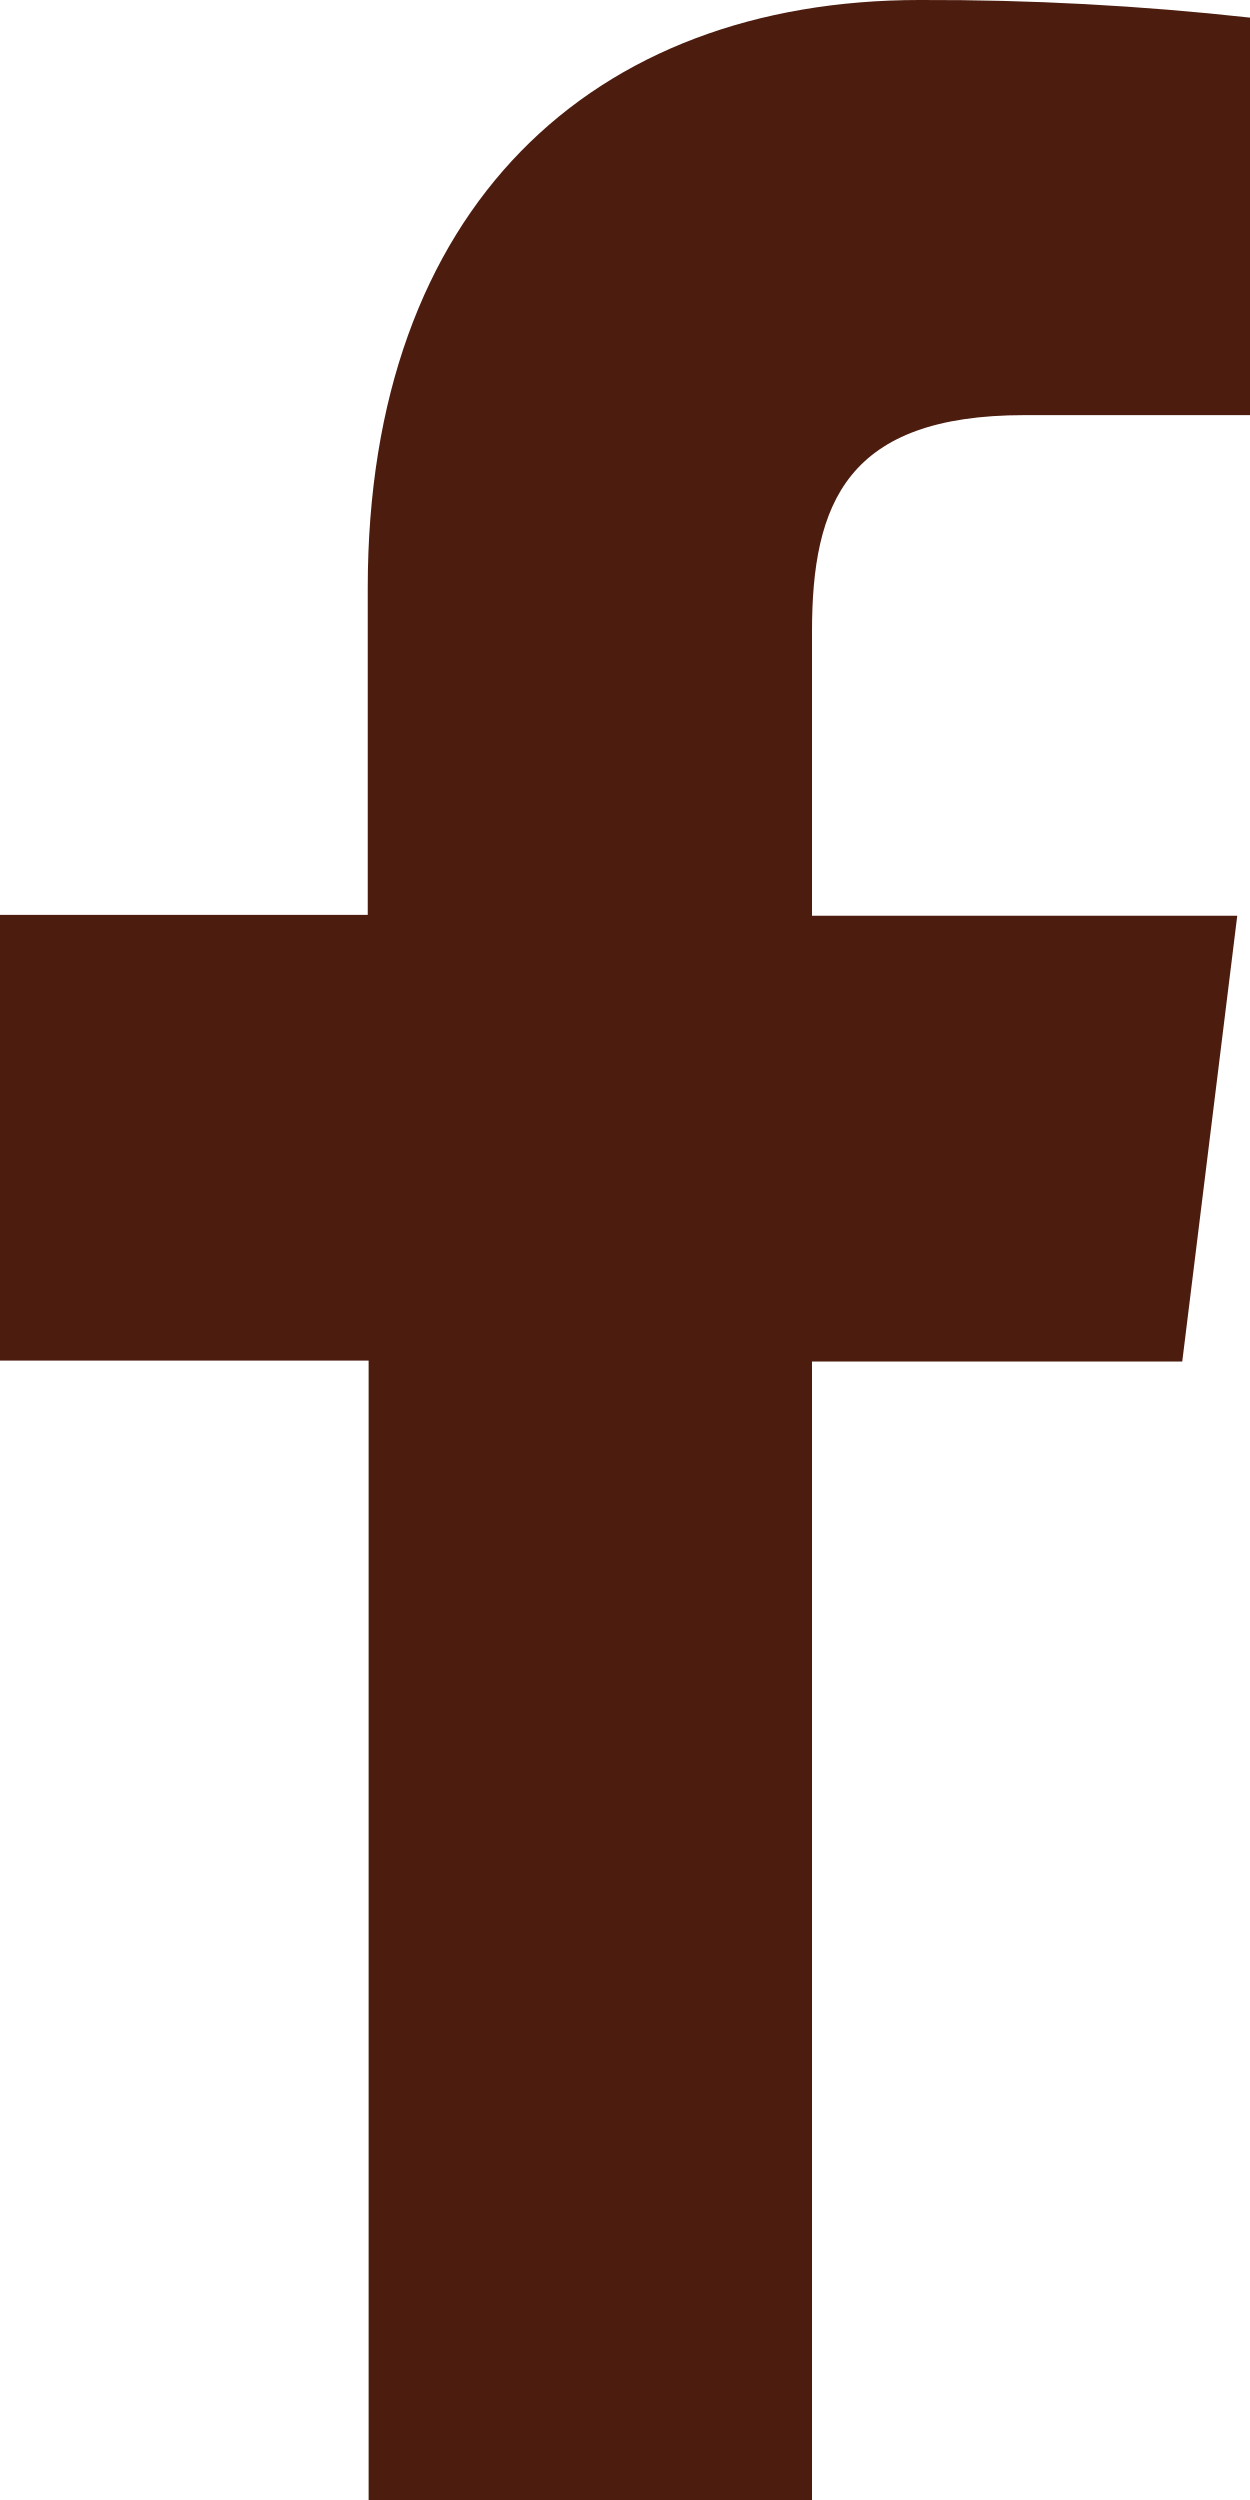
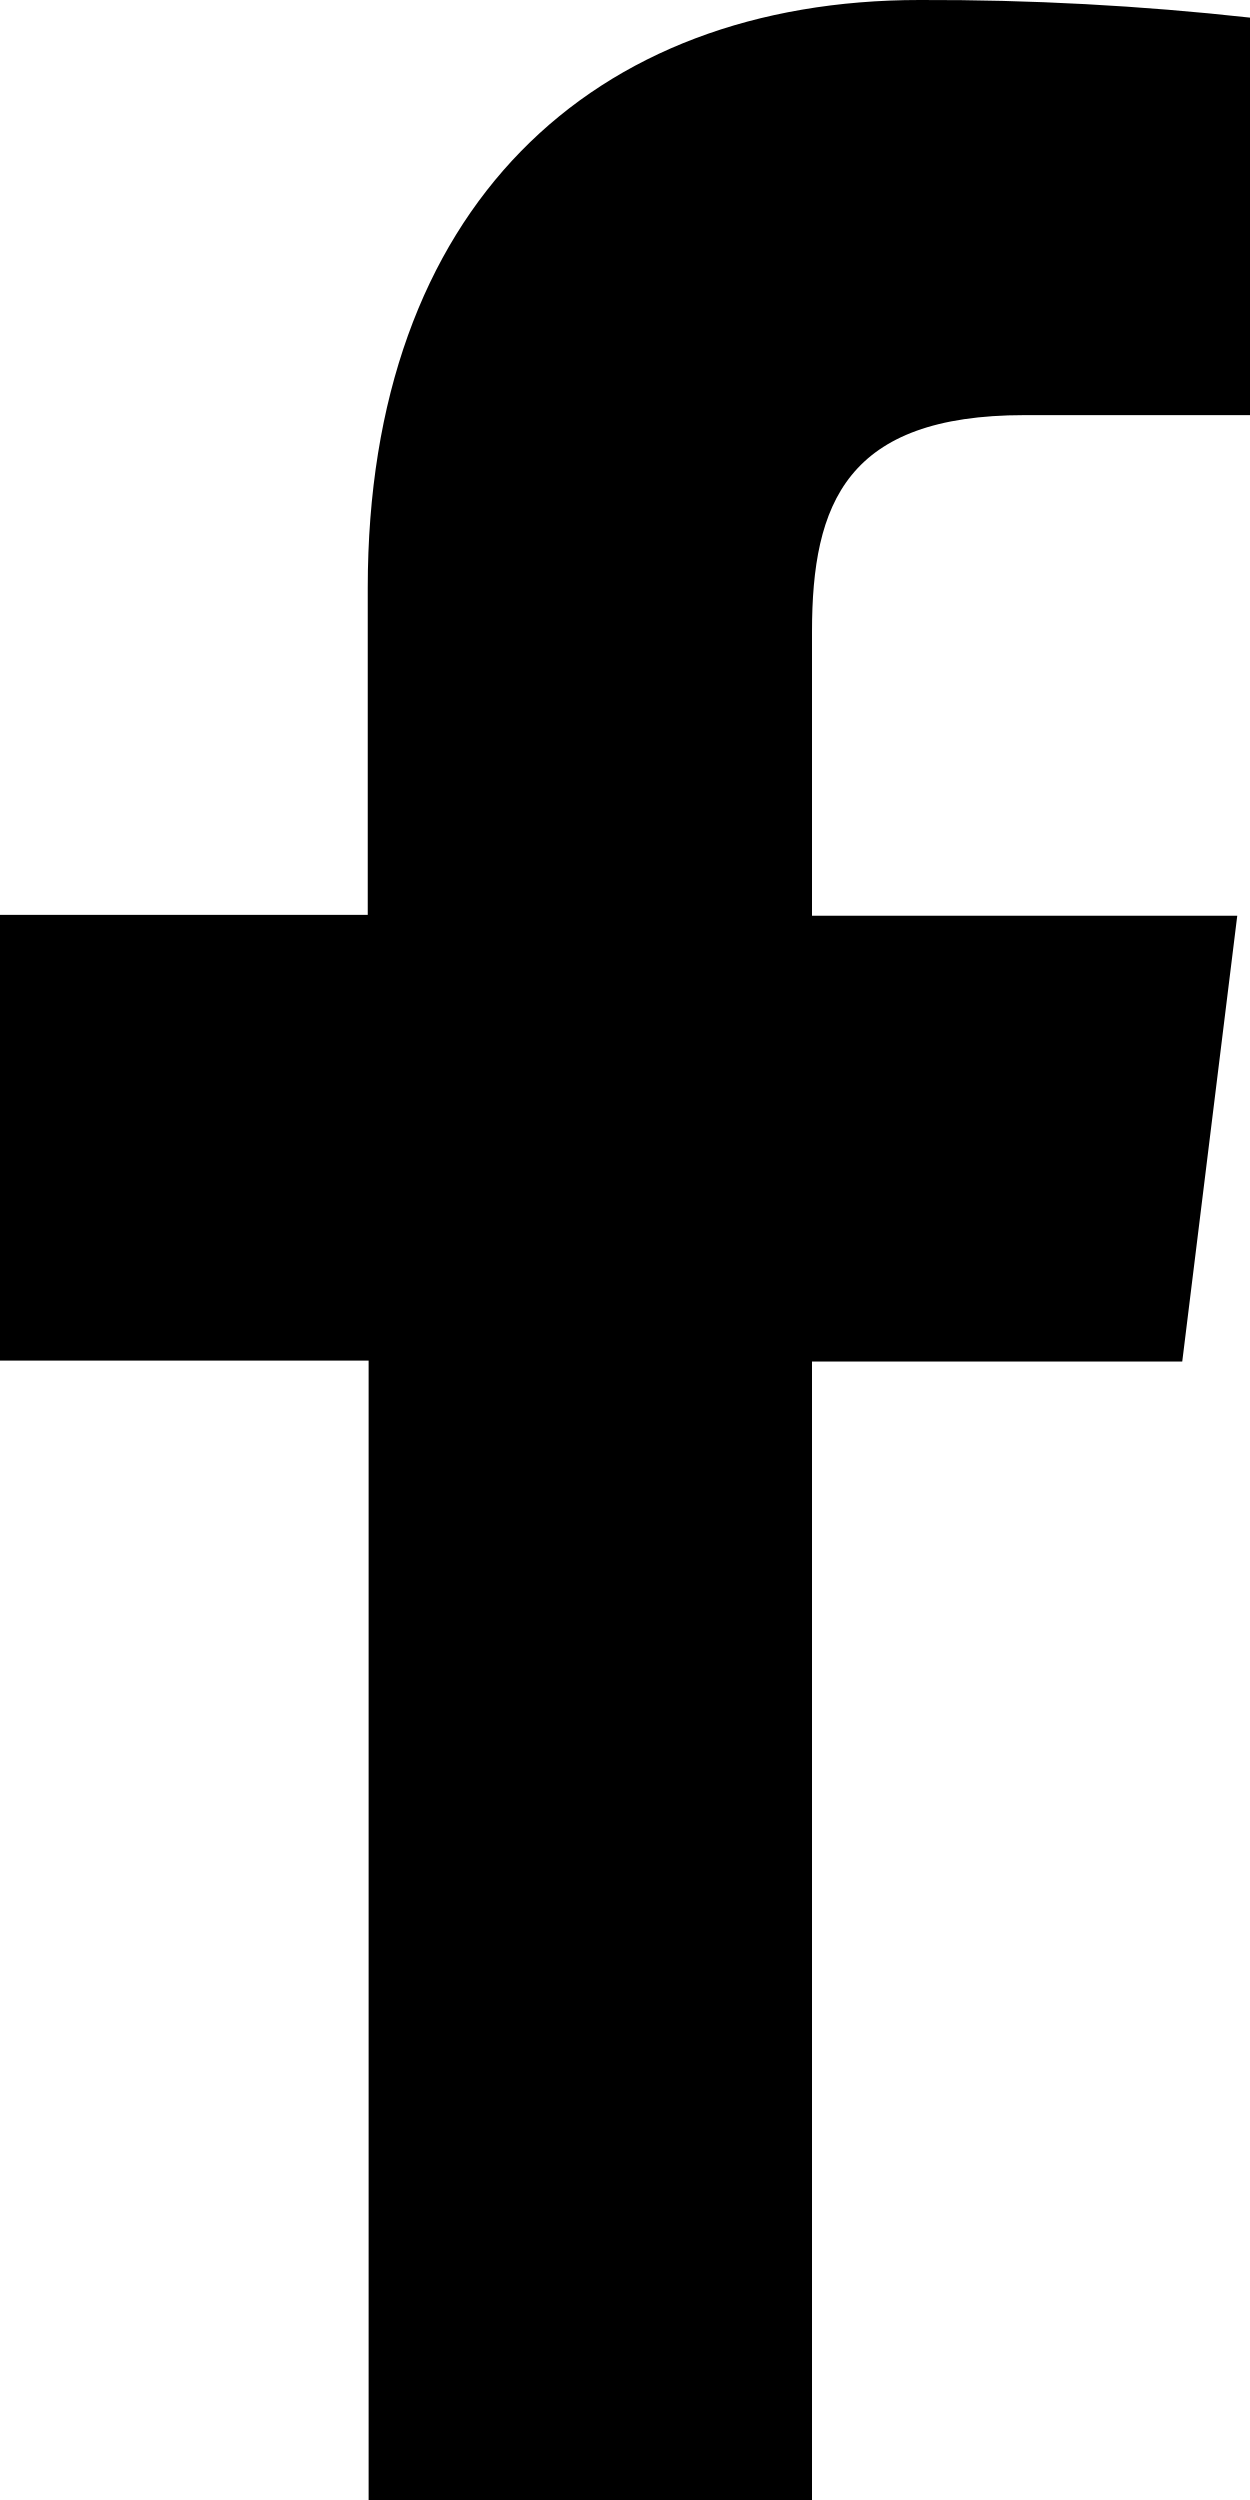
- <svg xmlns="http://www.w3.org/2000/svg" width="10" height="20" viewBox="0 0 10 20" fill="none">
-   <path d="M6.496 20V10.892H9.458L9.898 7.326H6.496V5.054C6.496 4.025 6.773 3.321 8.196 3.321H10V0.141C9.122 0.044 8.24 -0.003 7.358 0C4.74 0 2.942 1.658 2.942 4.702V7.319H0V10.885H2.949V20H6.496Z" fill="#4C1C0E" />
+ <svg xmlns="http://www.w3.org/2000/svg" viewBox="0 0 10 20">
+   <path d="M6.496 20V10.892H9.458L9.898 7.326H6.496V5.054C6.496 4.025 6.773 3.321 8.196 3.321H10V0.141C9.122 0.044 8.24 -0.003 7.358 0C4.74 0 2.942 1.658 2.942 4.702V7.319H0V10.885H2.949V20H6.496Z" />
</svg>
